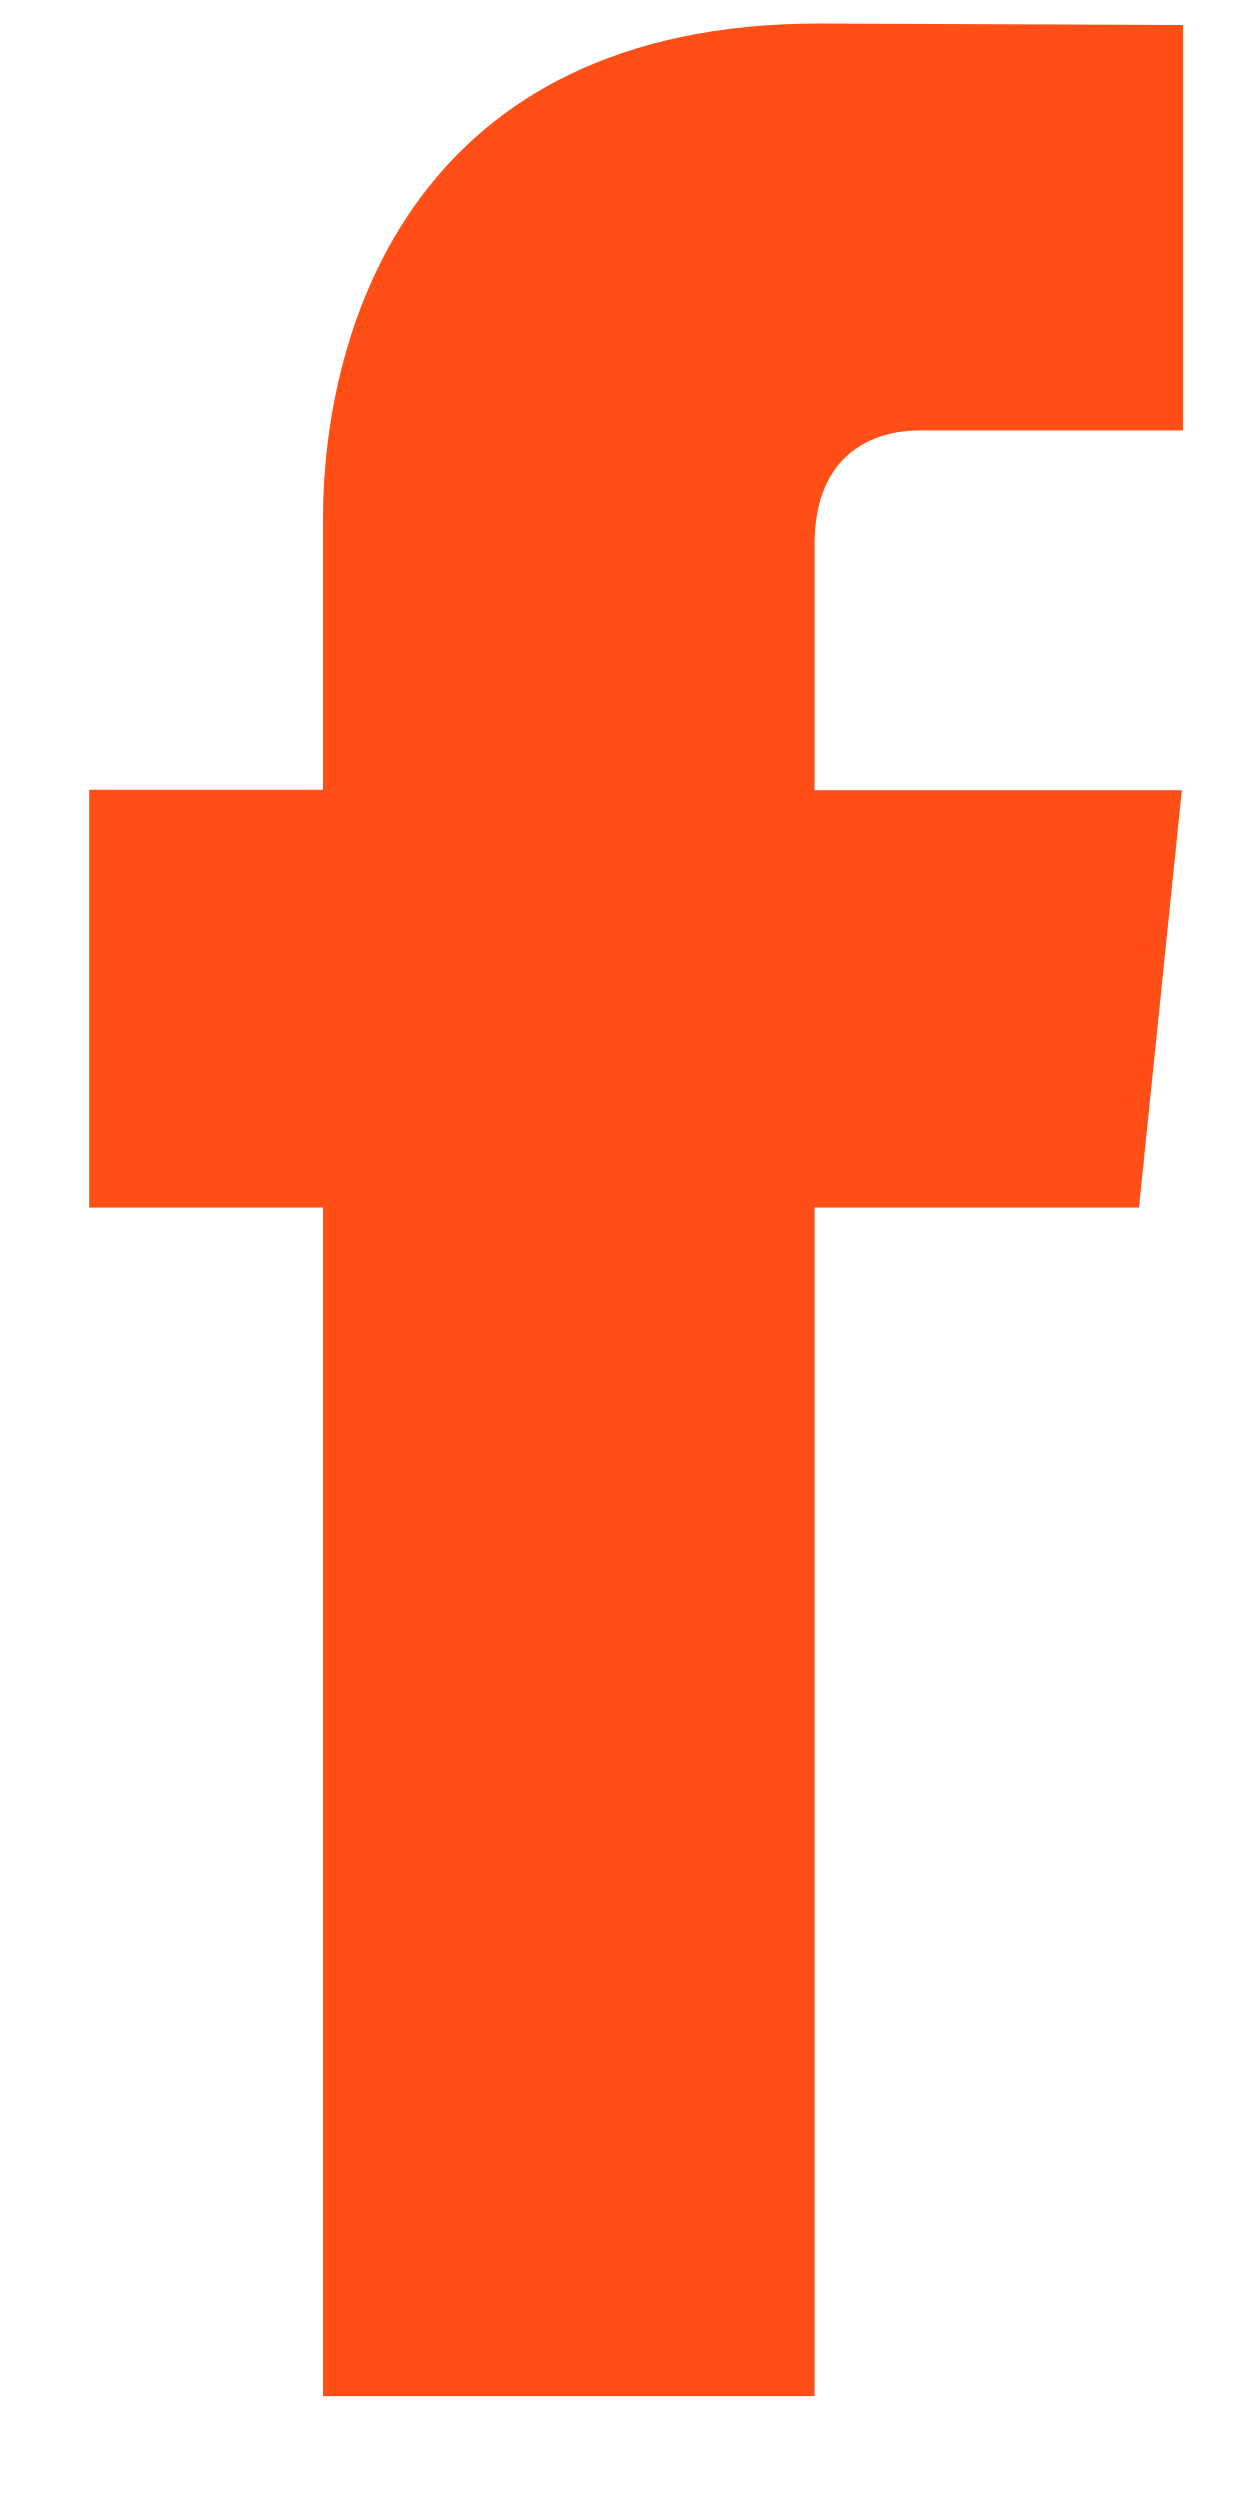
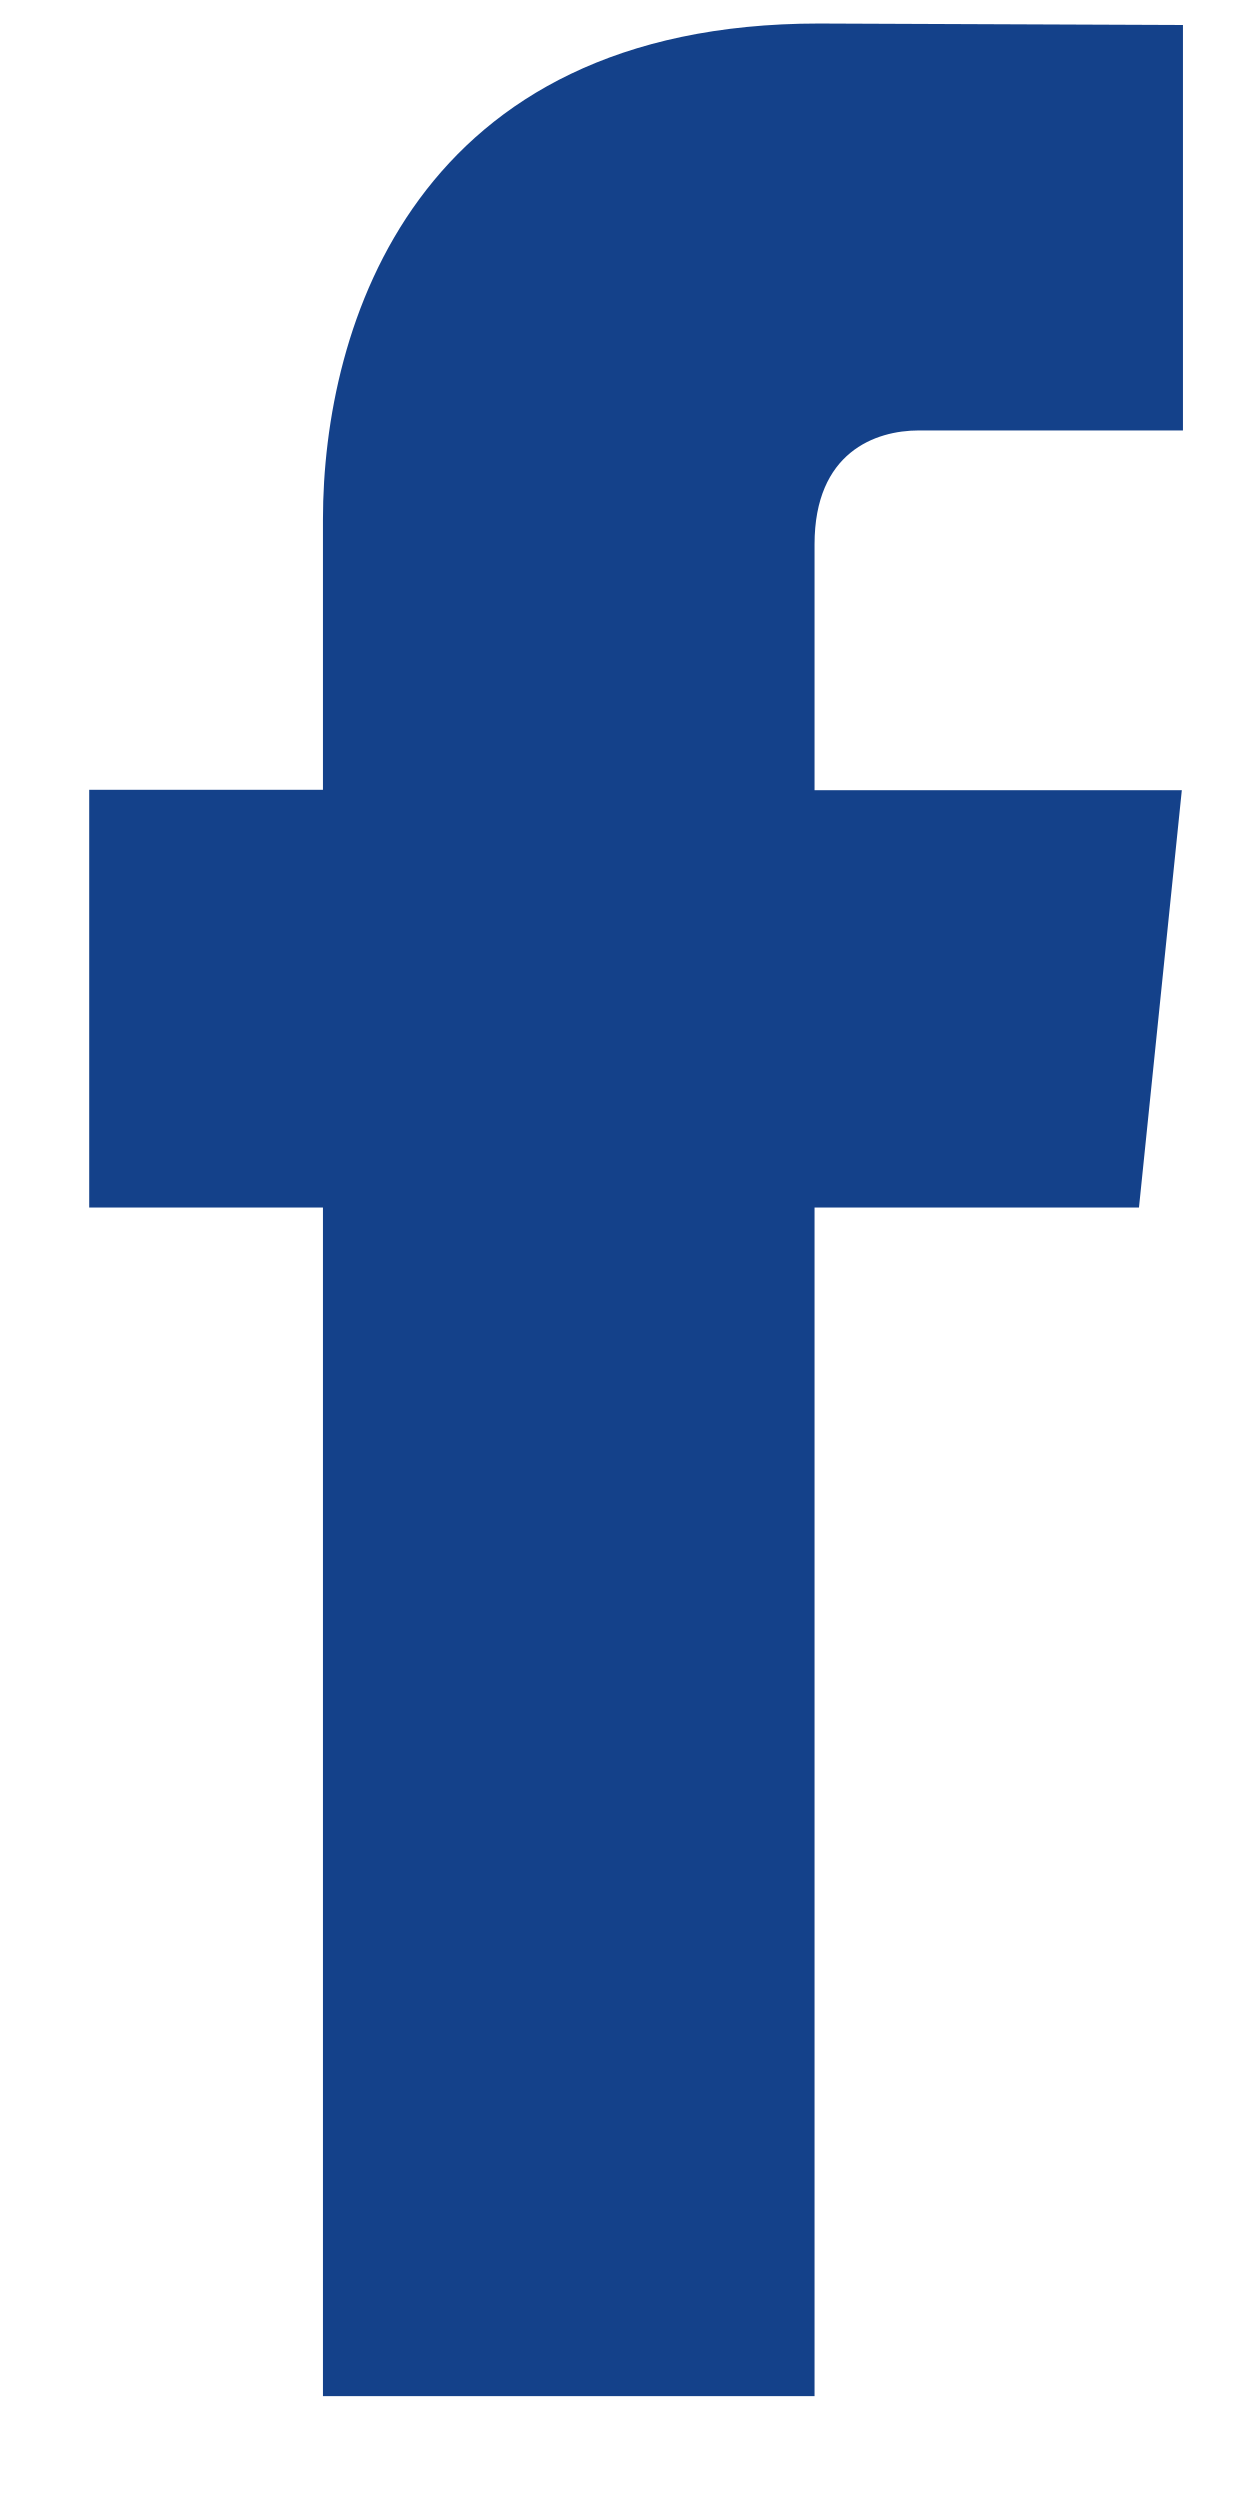
<svg xmlns="http://www.w3.org/2000/svg" width="11" height="22" viewBox="0 0 11 22" fill="none">
-   <path d="M10.023 10.626H7.168V21.086H2.842V10.626H0.785V6.95H2.842V4.572C2.842 2.871 3.65 0.207 7.206 0.207L10.41 0.22V3.788H8.085C7.704 3.788 7.168 3.979 7.168 4.79V6.954H10.4L10.023 10.626Z" fill="#FF4E16" />
+   <path d="M10.023 10.626H7.168V21.086H2.842V10.626H0.785V6.95H2.842V4.572C2.842 2.871 3.65 0.207 7.206 0.207L10.41 0.22V3.788H8.085C7.704 3.788 7.168 3.979 7.168 4.79V6.954H10.4L10.023 10.626Z" fill="#14418A" />
</svg>
